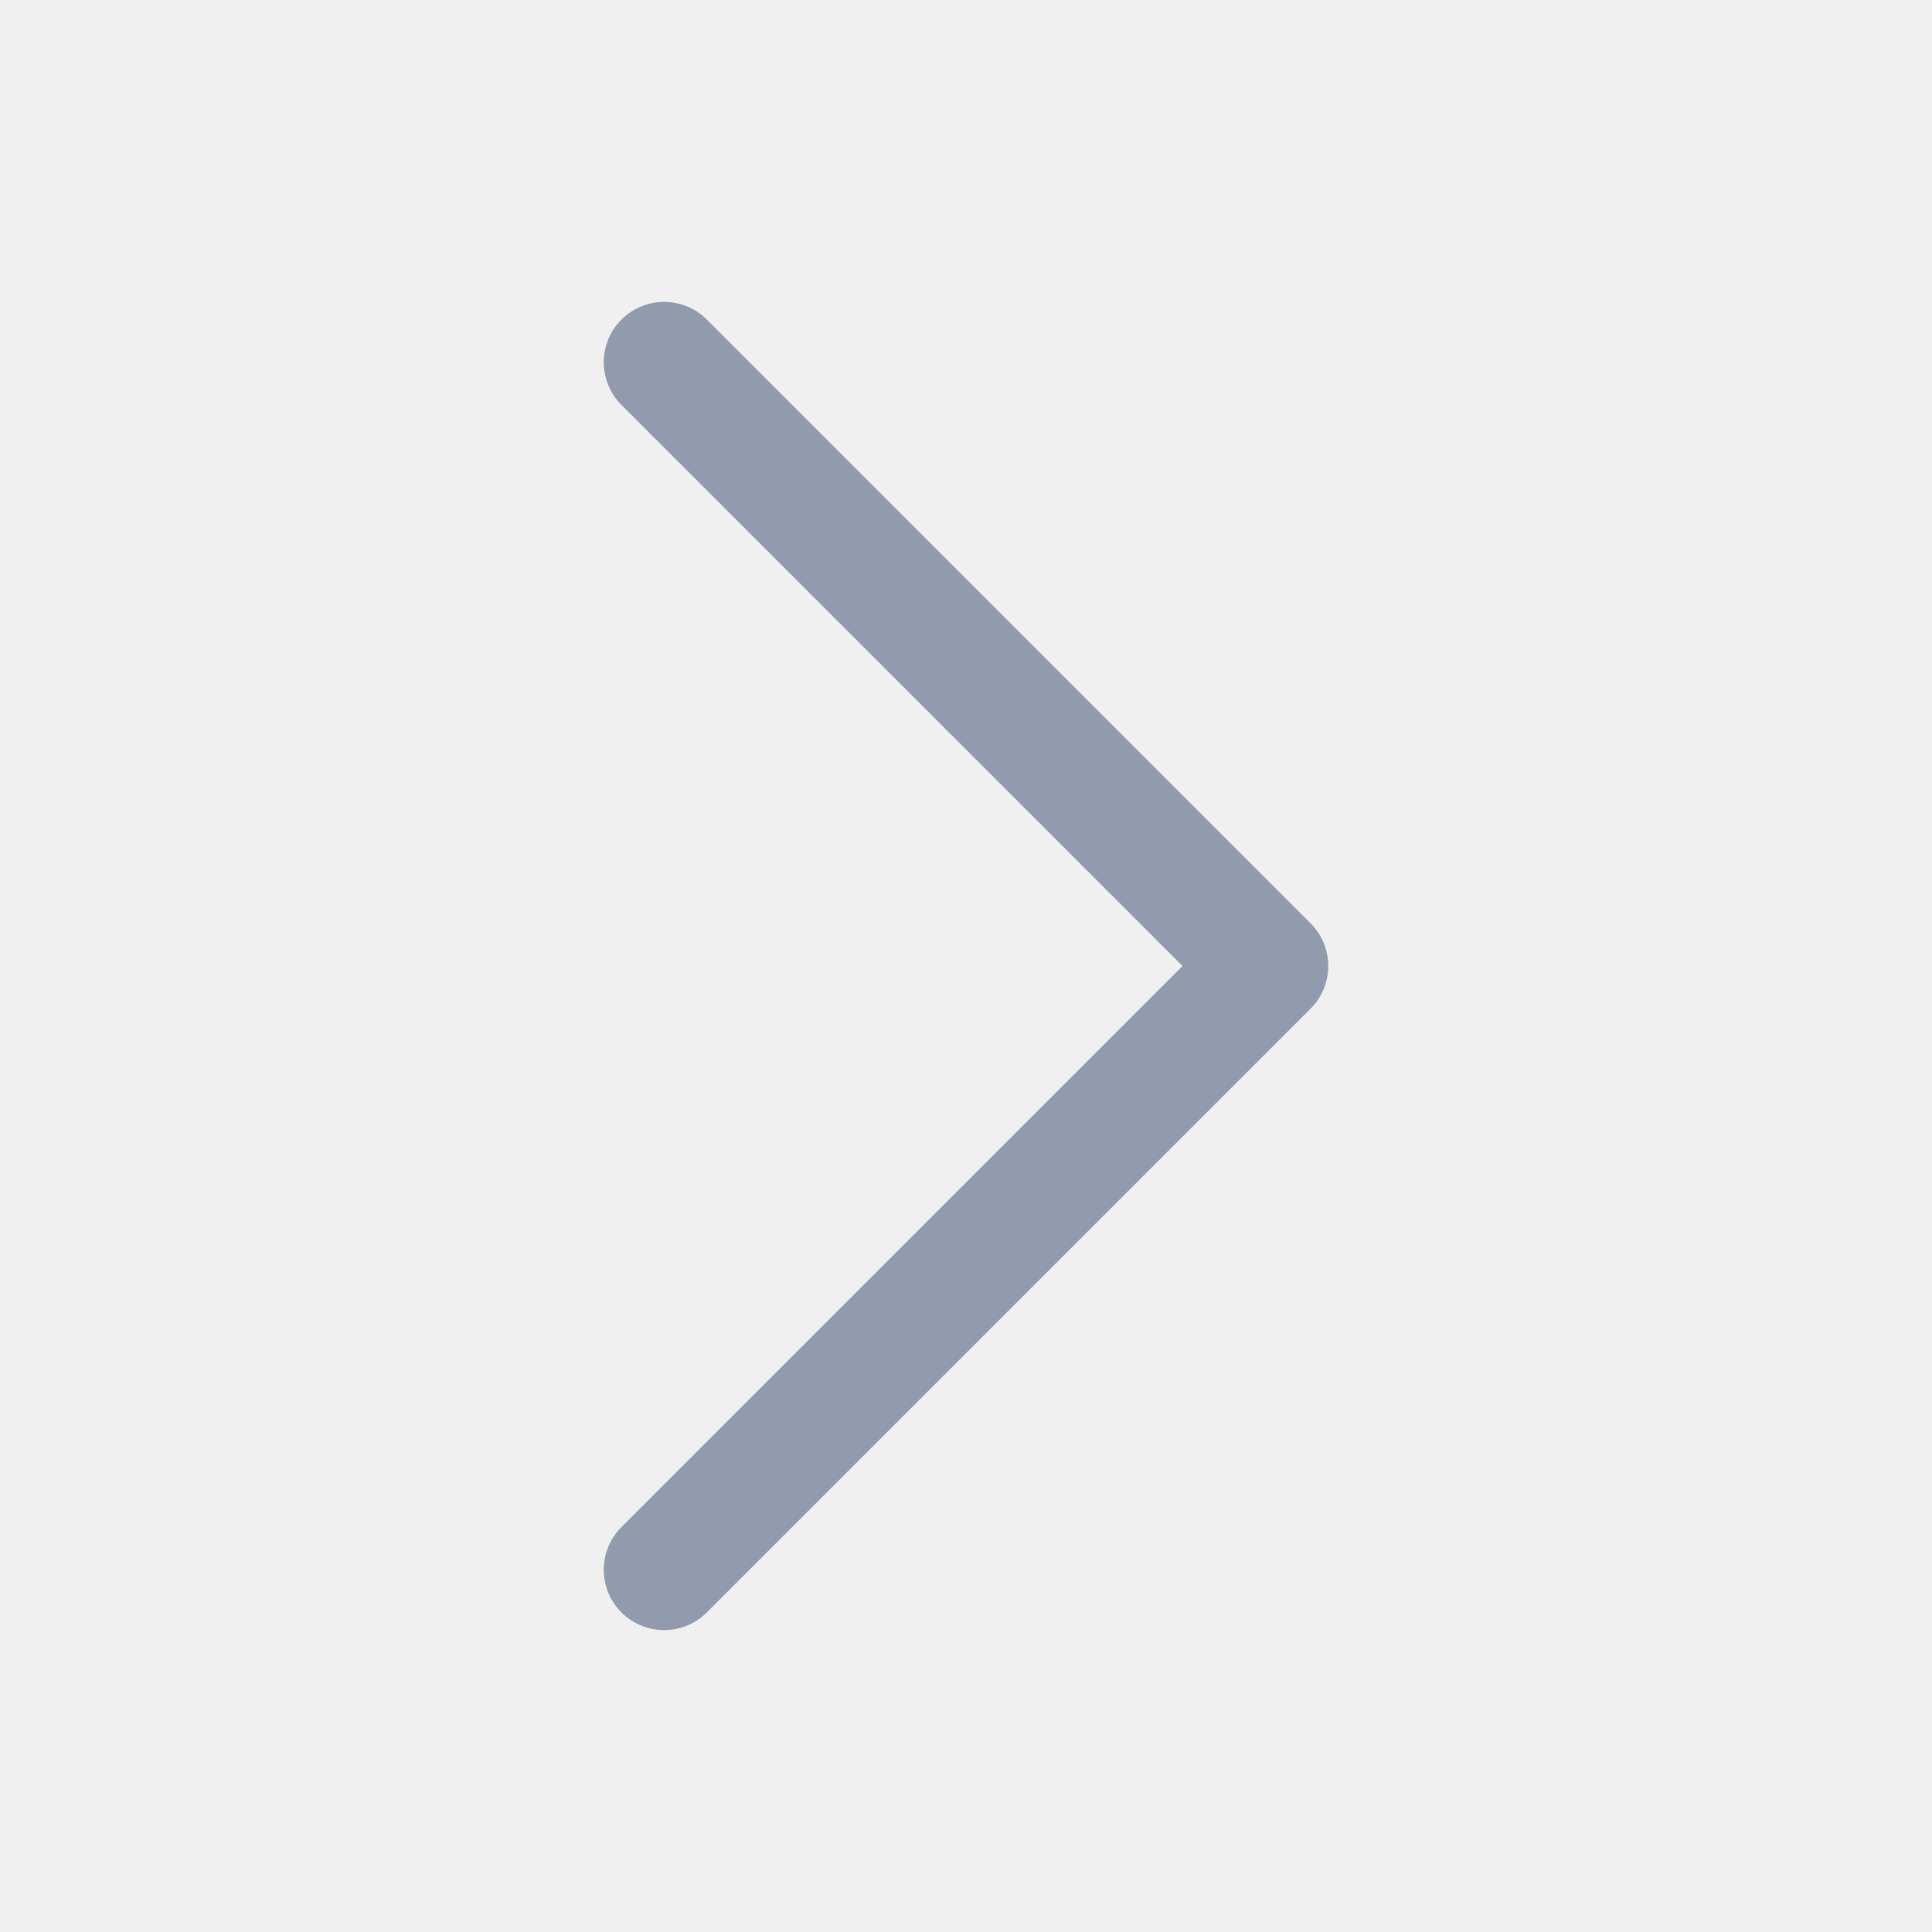
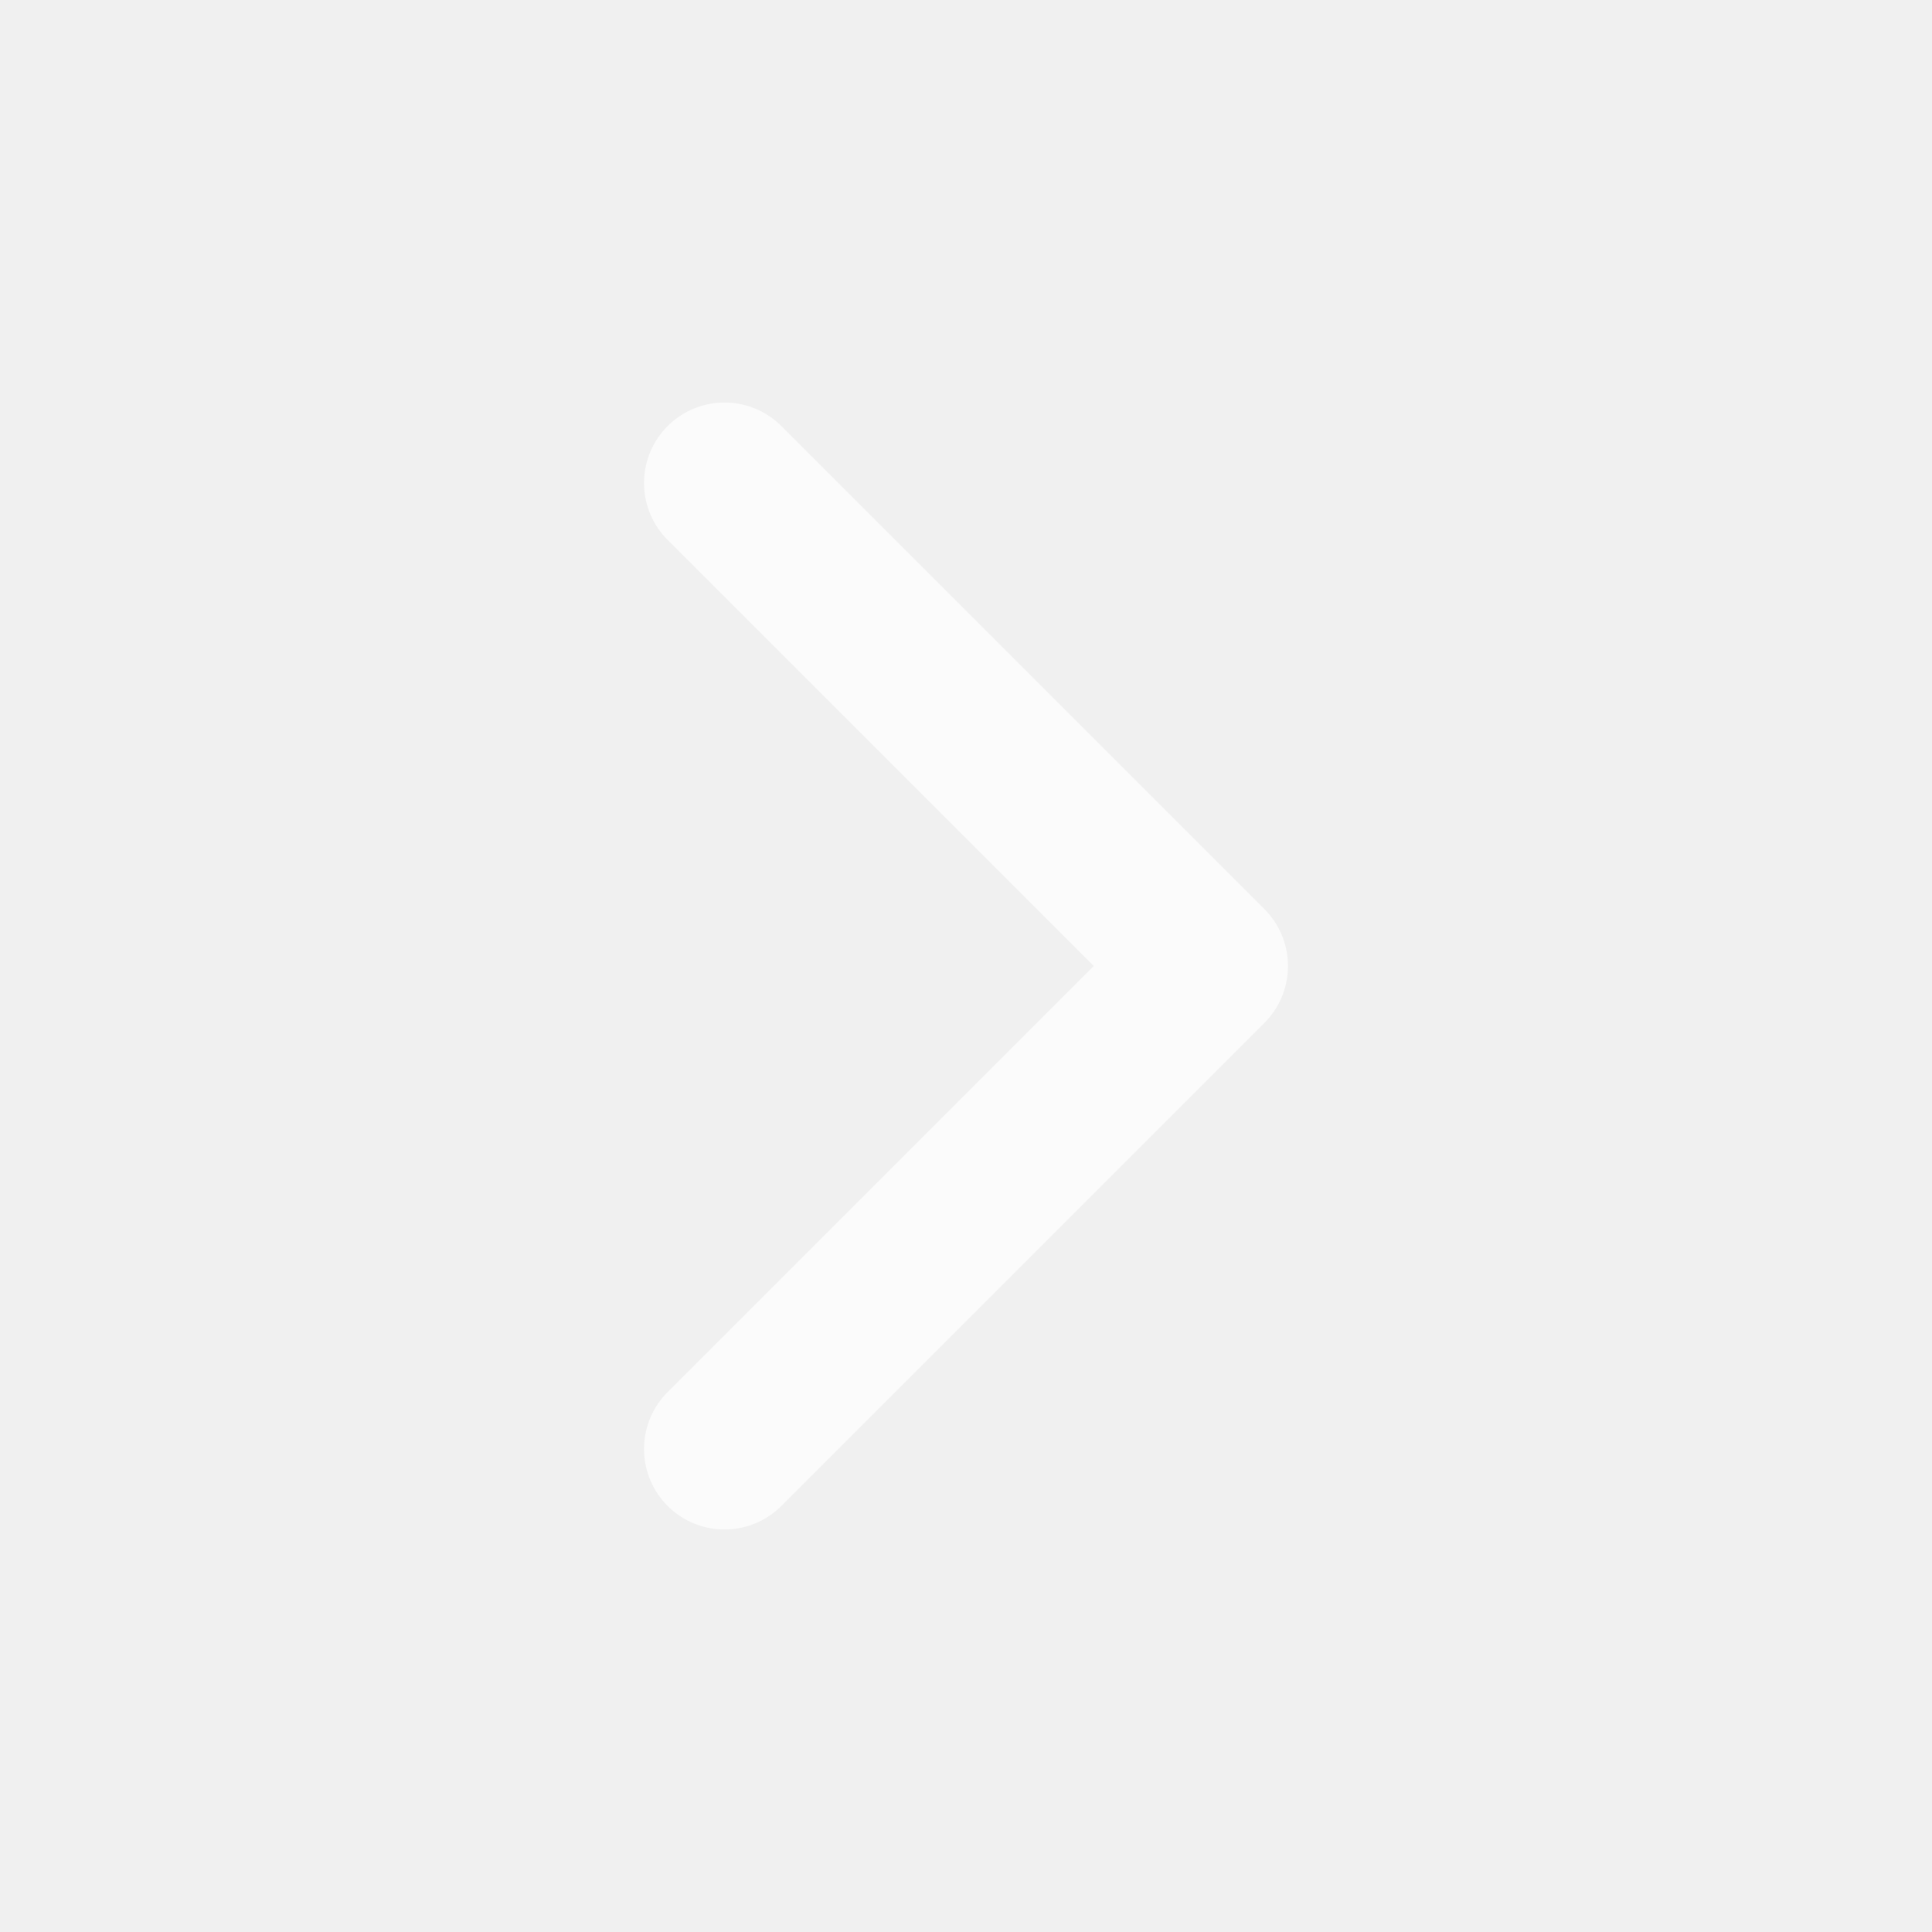
- <svg xmlns="http://www.w3.org/2000/svg" fill="none" viewBox="0 0 24 24" stroke-width="1.5" stroke="#929BAE" class="w-6 h-6">
-   <path stroke-linecap="round" stroke-linejoin="round" d="m8.25 4.5 7.5 7.5-7.5 7.5" />
+ <svg xmlns="http://www.w3.org/2000/svg" width="24" height="24" viewBox="0 0 24 24" fill="none">
+   <path d="M9 6L15 12L9 18" stroke="white" stroke-opacity="0.7" stroke-width="2" stroke-linecap="round" stroke-linejoin="round" />
</svg>
